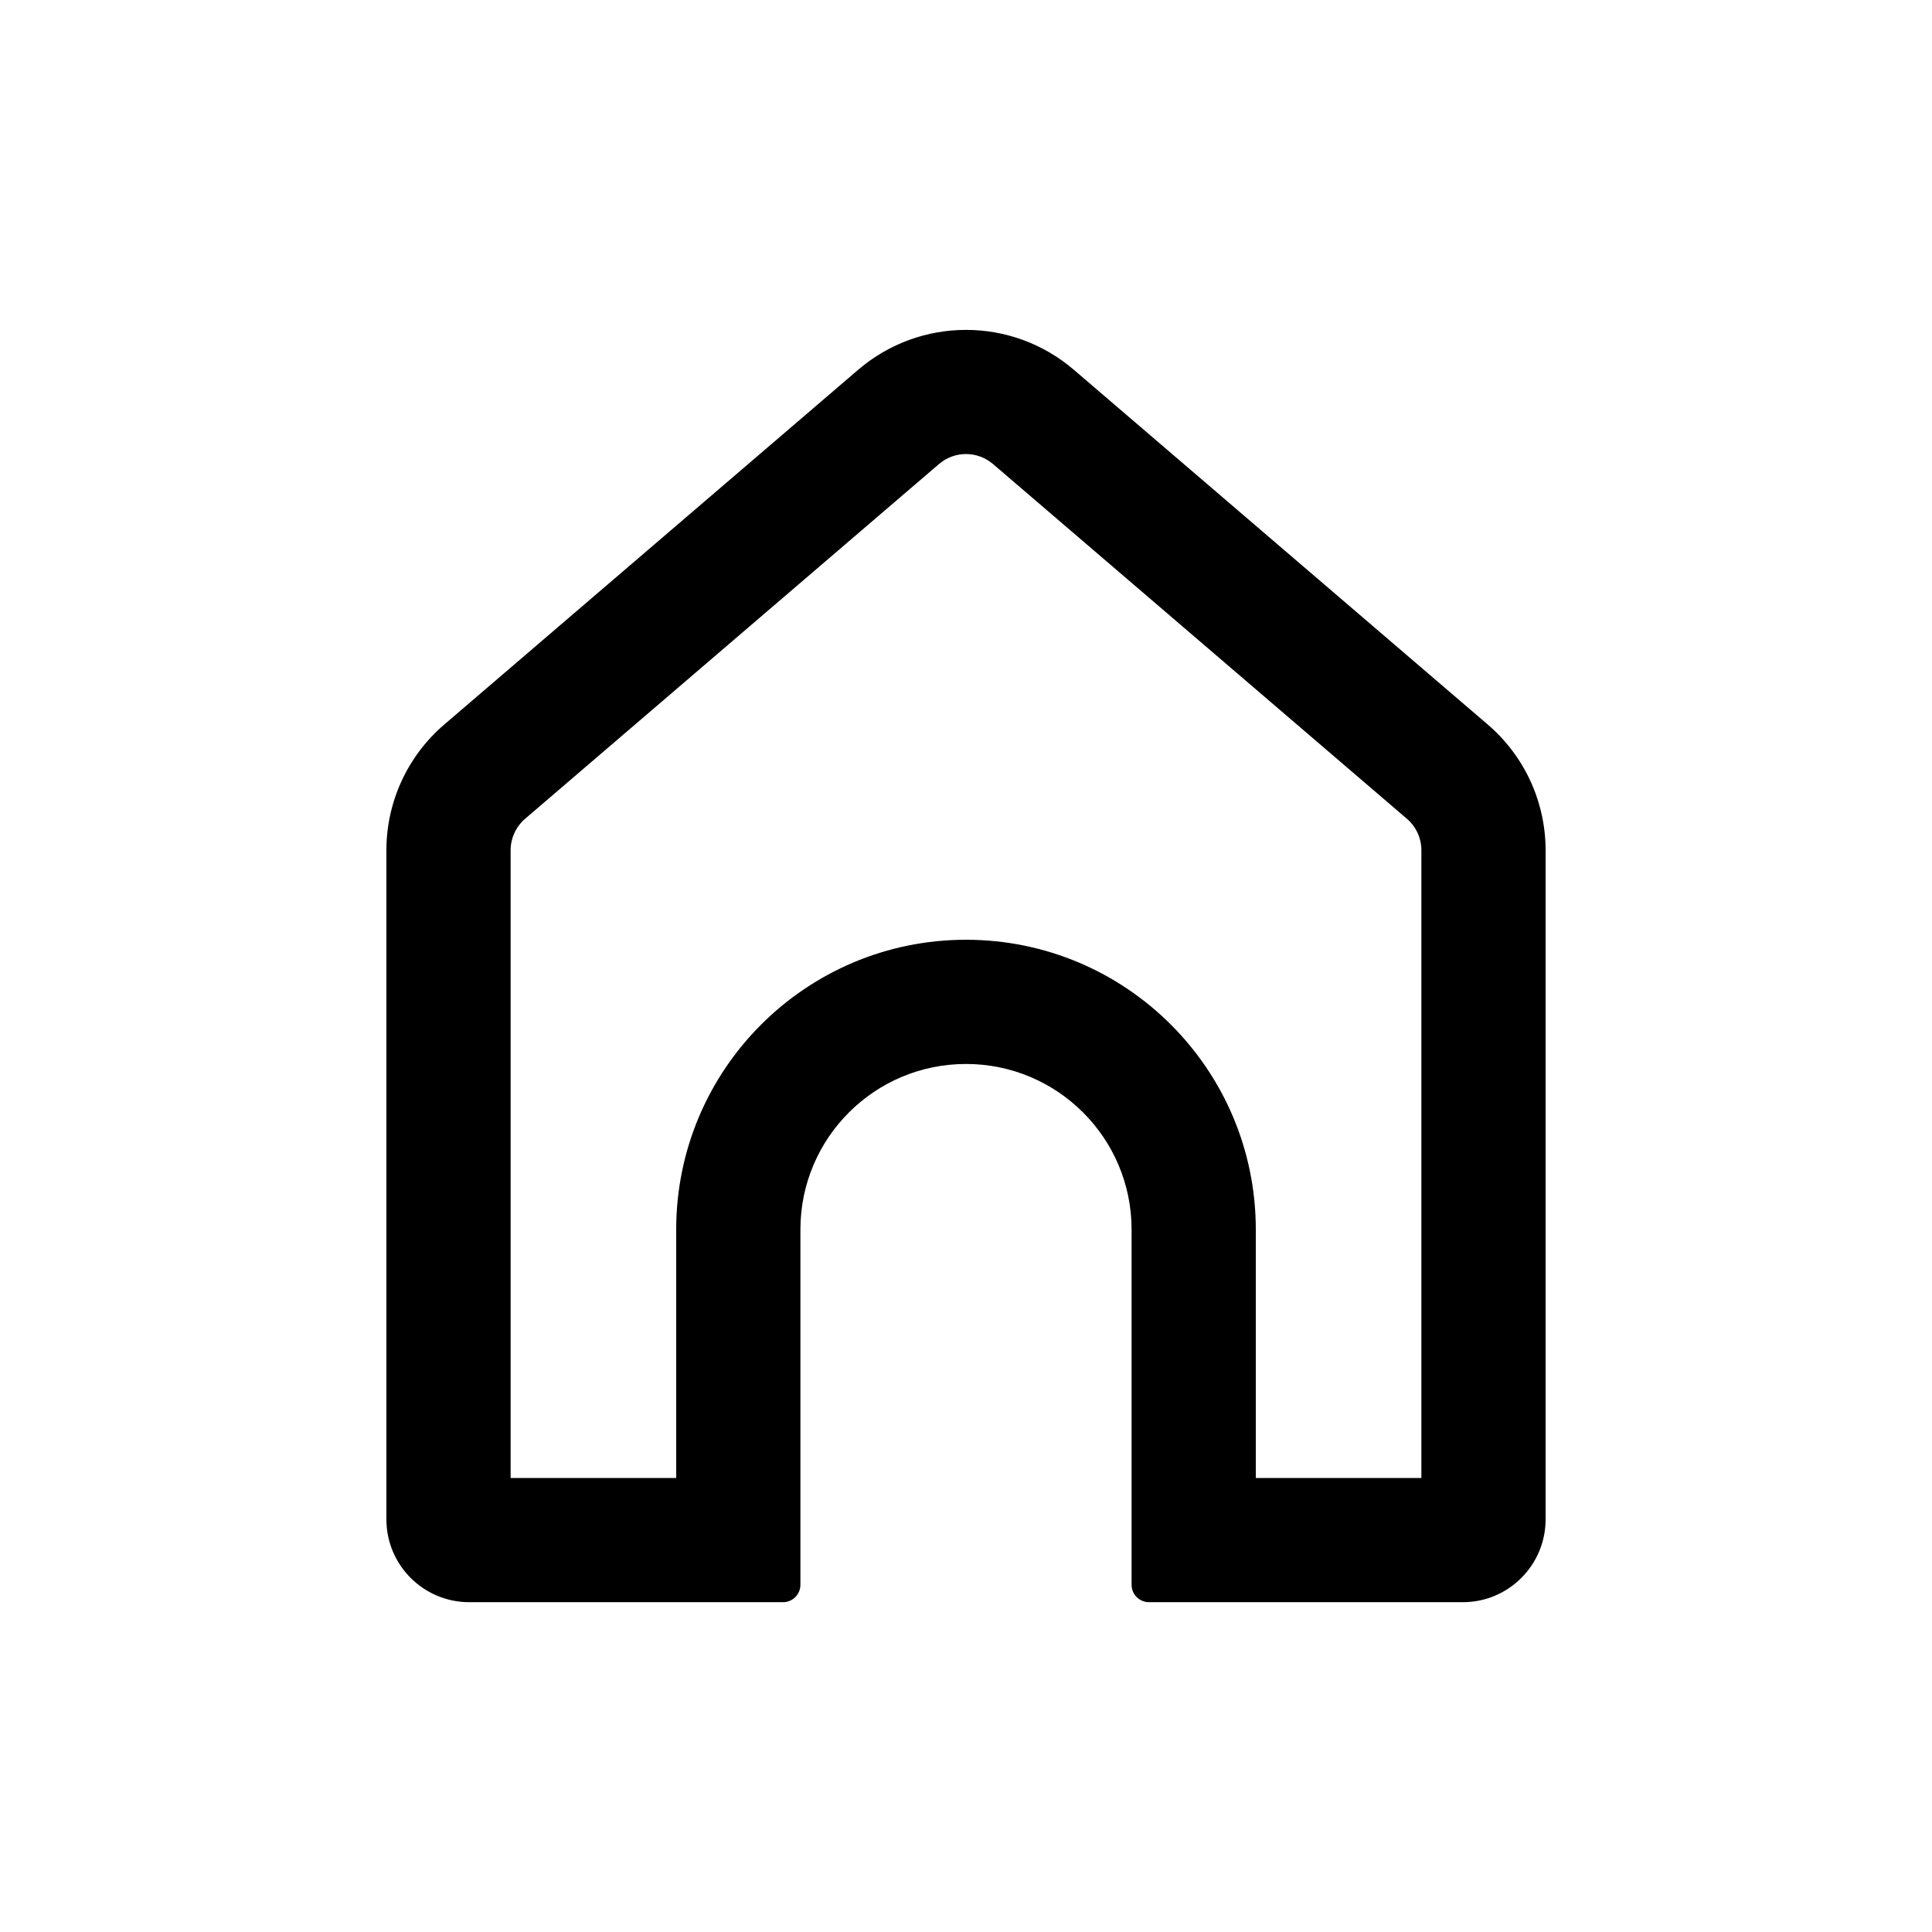
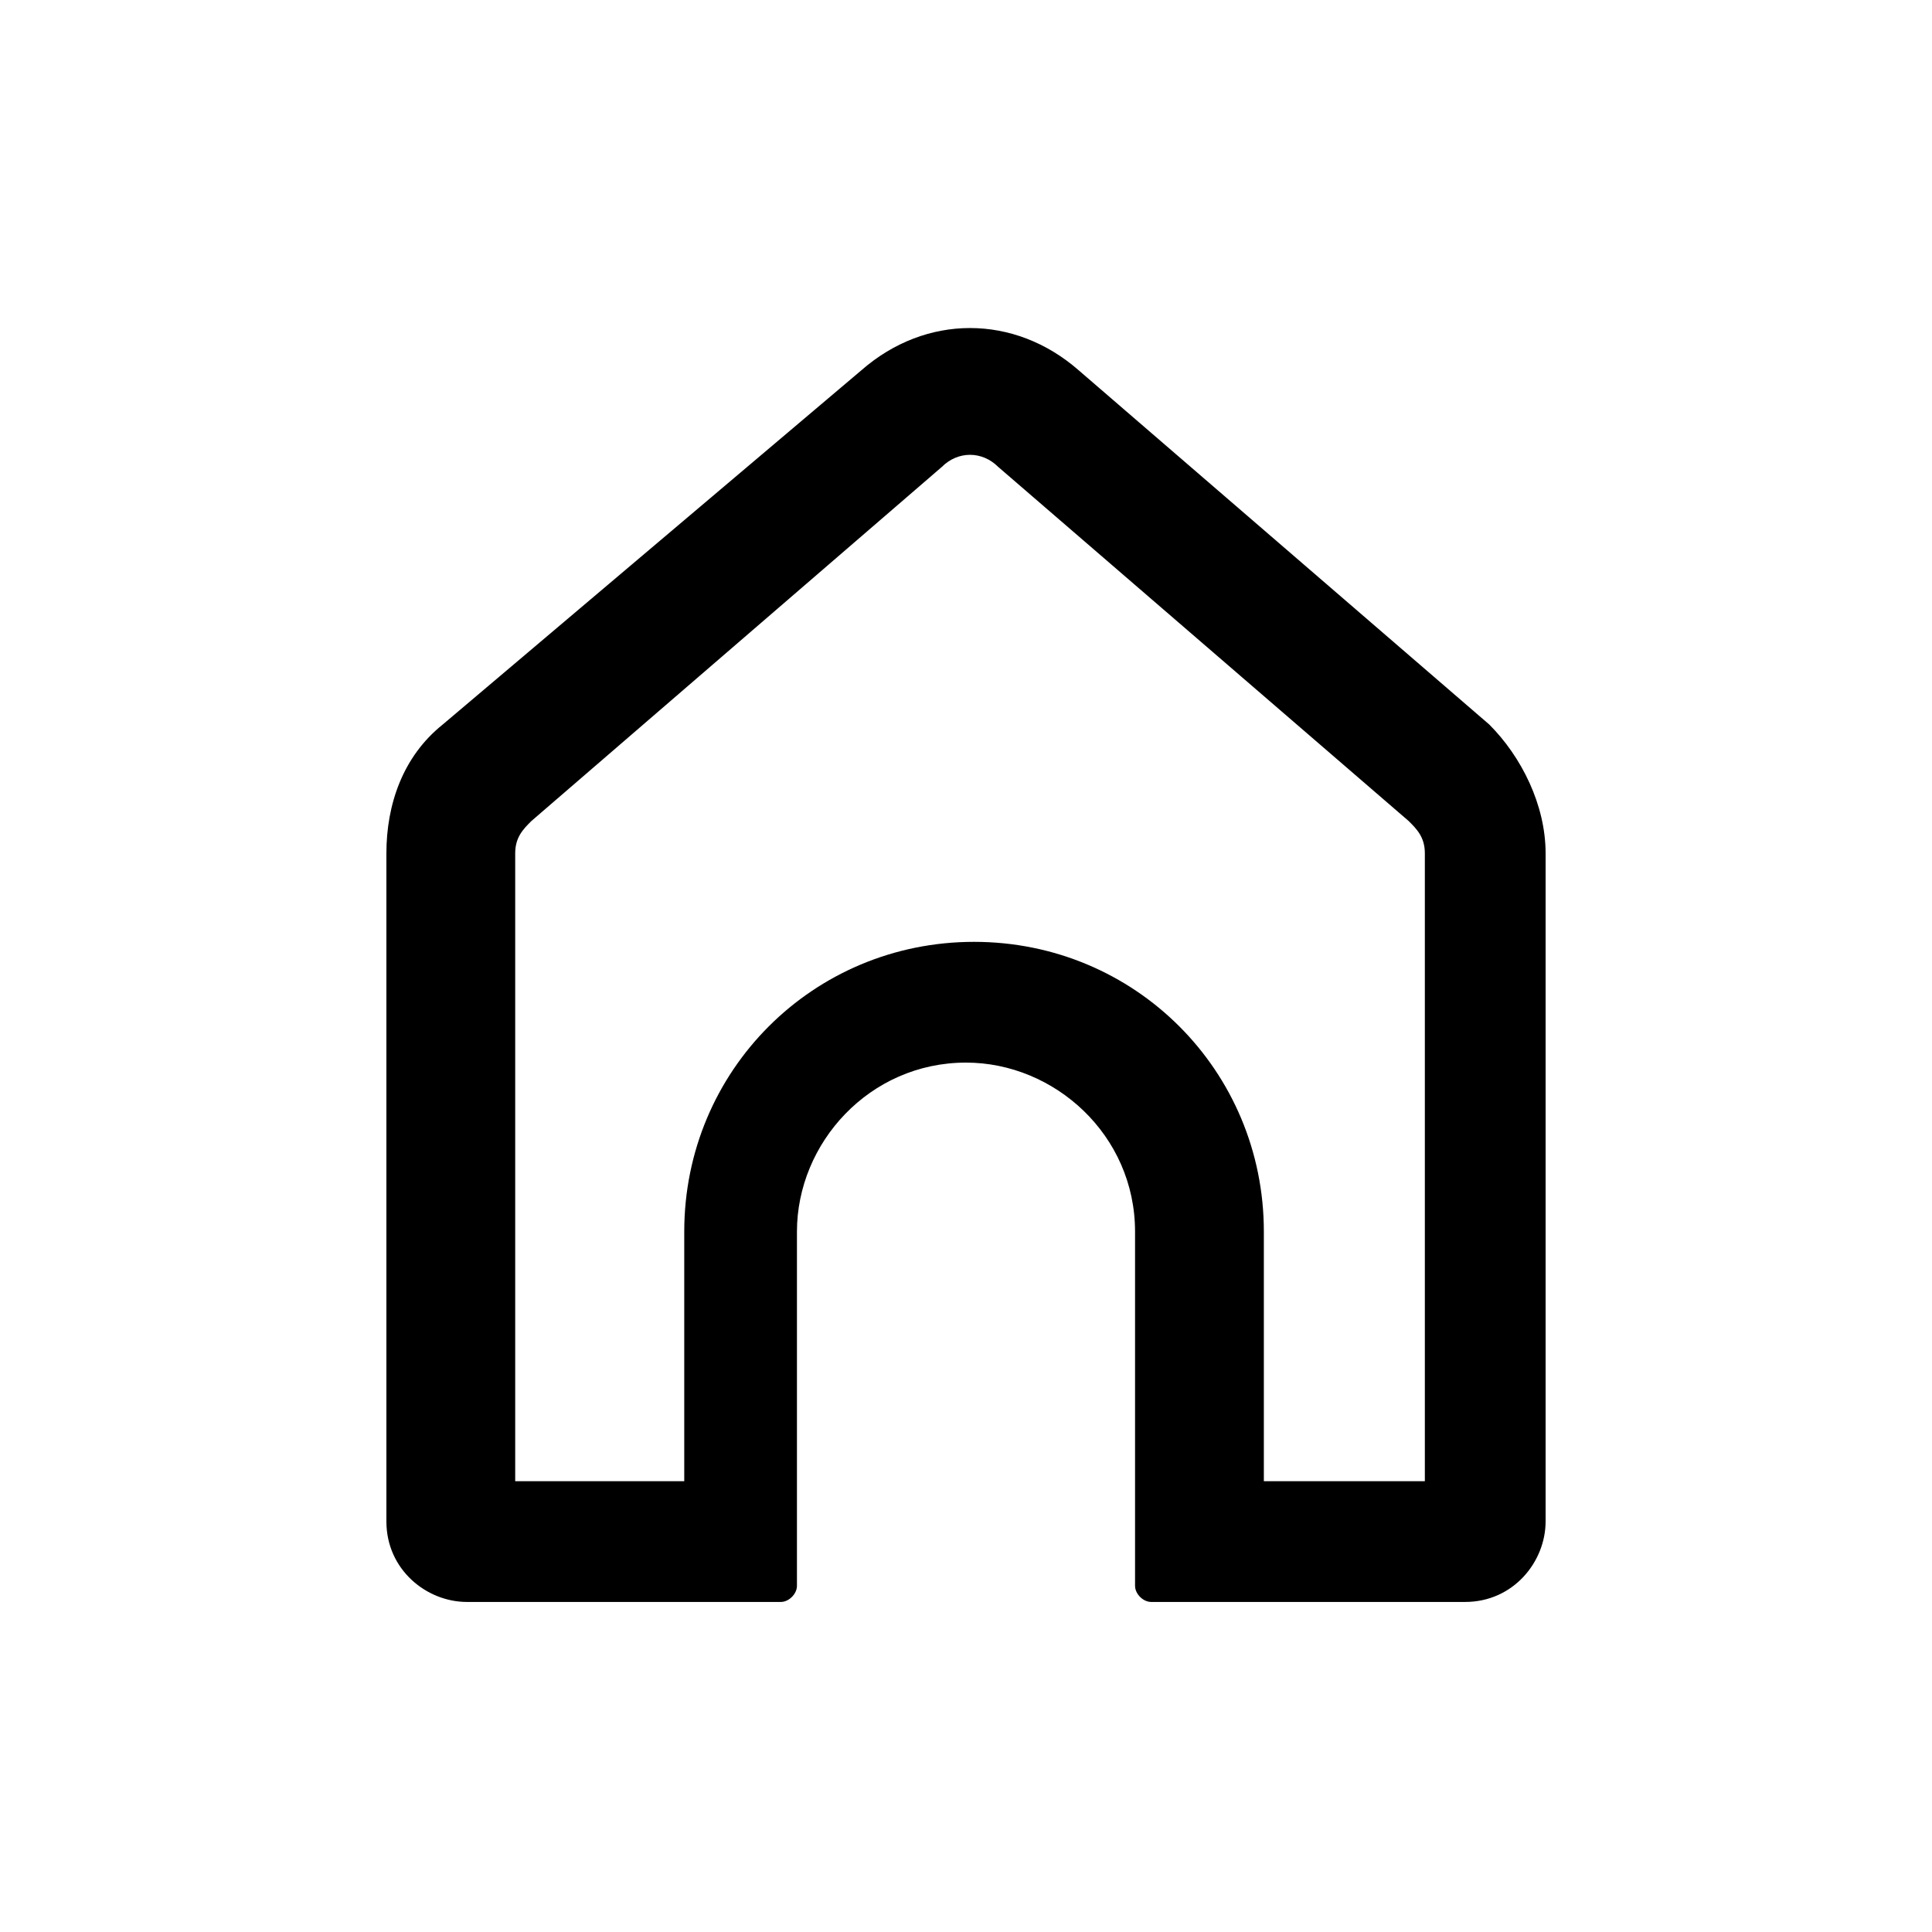
- <svg xmlns="http://www.w3.org/2000/svg" width="24" height="24" viewBox="0 0 24 24" fill="none">
-   <path fill-rule="evenodd" clip-rule="evenodd" d="M17.657 18.36V10.563C17.657 10.413 17.592 10.27 17.478 10.172L12.335 5.764C12.142 5.599 11.858 5.599 11.665 5.764L6.522 10.172C6.409 10.27 6.343 10.413 6.343 10.563V18.36H8.4V15.274C8.4 13.286 10.012 11.674 12 11.674C13.988 11.674 15.6 13.286 15.6 15.274V18.36H17.657ZM5.518 9.001C5.062 9.392 4.8 9.962 4.8 10.563V18.874C4.8 19.442 5.261 19.903 5.829 19.903H9.727C9.846 19.903 9.943 19.806 9.943 19.687V15.274C9.943 14.138 10.864 13.217 12 13.217C13.136 13.217 14.057 14.138 14.057 15.274V19.687C14.057 19.806 14.154 19.903 14.273 19.903H18.172C18.739 19.903 19.2 19.442 19.2 18.874V10.563C19.2 9.962 18.938 9.392 18.482 9.001L13.339 4.593C12.568 3.933 11.432 3.933 10.661 4.593L5.518 9.001Z" fill="black" />
+ <svg xmlns="http://www.w3.org/2000/svg" version="1.1" id="Layer_1" x="0px" y="0px" viewBox="0 0 24 24" style="enable-background:new 0 0 24 24;" xml:space="preserve">
+   <style type="text/css">
+ 	.st0{fill-rule:evenodd;clip-rule:evenodd;}
+ </style>
+   <path class="st0" d="M17.7,18.4v-7.8c0-0.2-0.1-0.3-0.2-0.4l-5.1-4.4c-0.2-0.2-0.5-0.2-0.7,0l-5.1,4.4c-0.1,0.1-0.2,0.2-0.2,0.4v7.8  h2.1v-3.1c0-2,1.6-3.6,3.6-3.6c2,0,3.6,1.6,3.6,3.6v3.1H17.7z M5.5,9c-0.5,0.4-0.7,1-0.7,1.6v8.3c0,0.6,0.5,1,1,1h3.9  c0.1,0,0.2-0.1,0.2-0.2v-4.4c0-1.1,0.9-2.1,2.1-2.1c1.1,0,2.1,0.9,2.1,2.1v4.4c0,0.1,0.1,0.2,0.2,0.2h3.9c0.6,0,1-0.5,1-1v-8.3  c0-0.6-0.3-1.2-0.7-1.6l-5.1-4.4c-0.8-0.7-1.9-0.7-2.7,0L5.5,9z" />
</svg>
